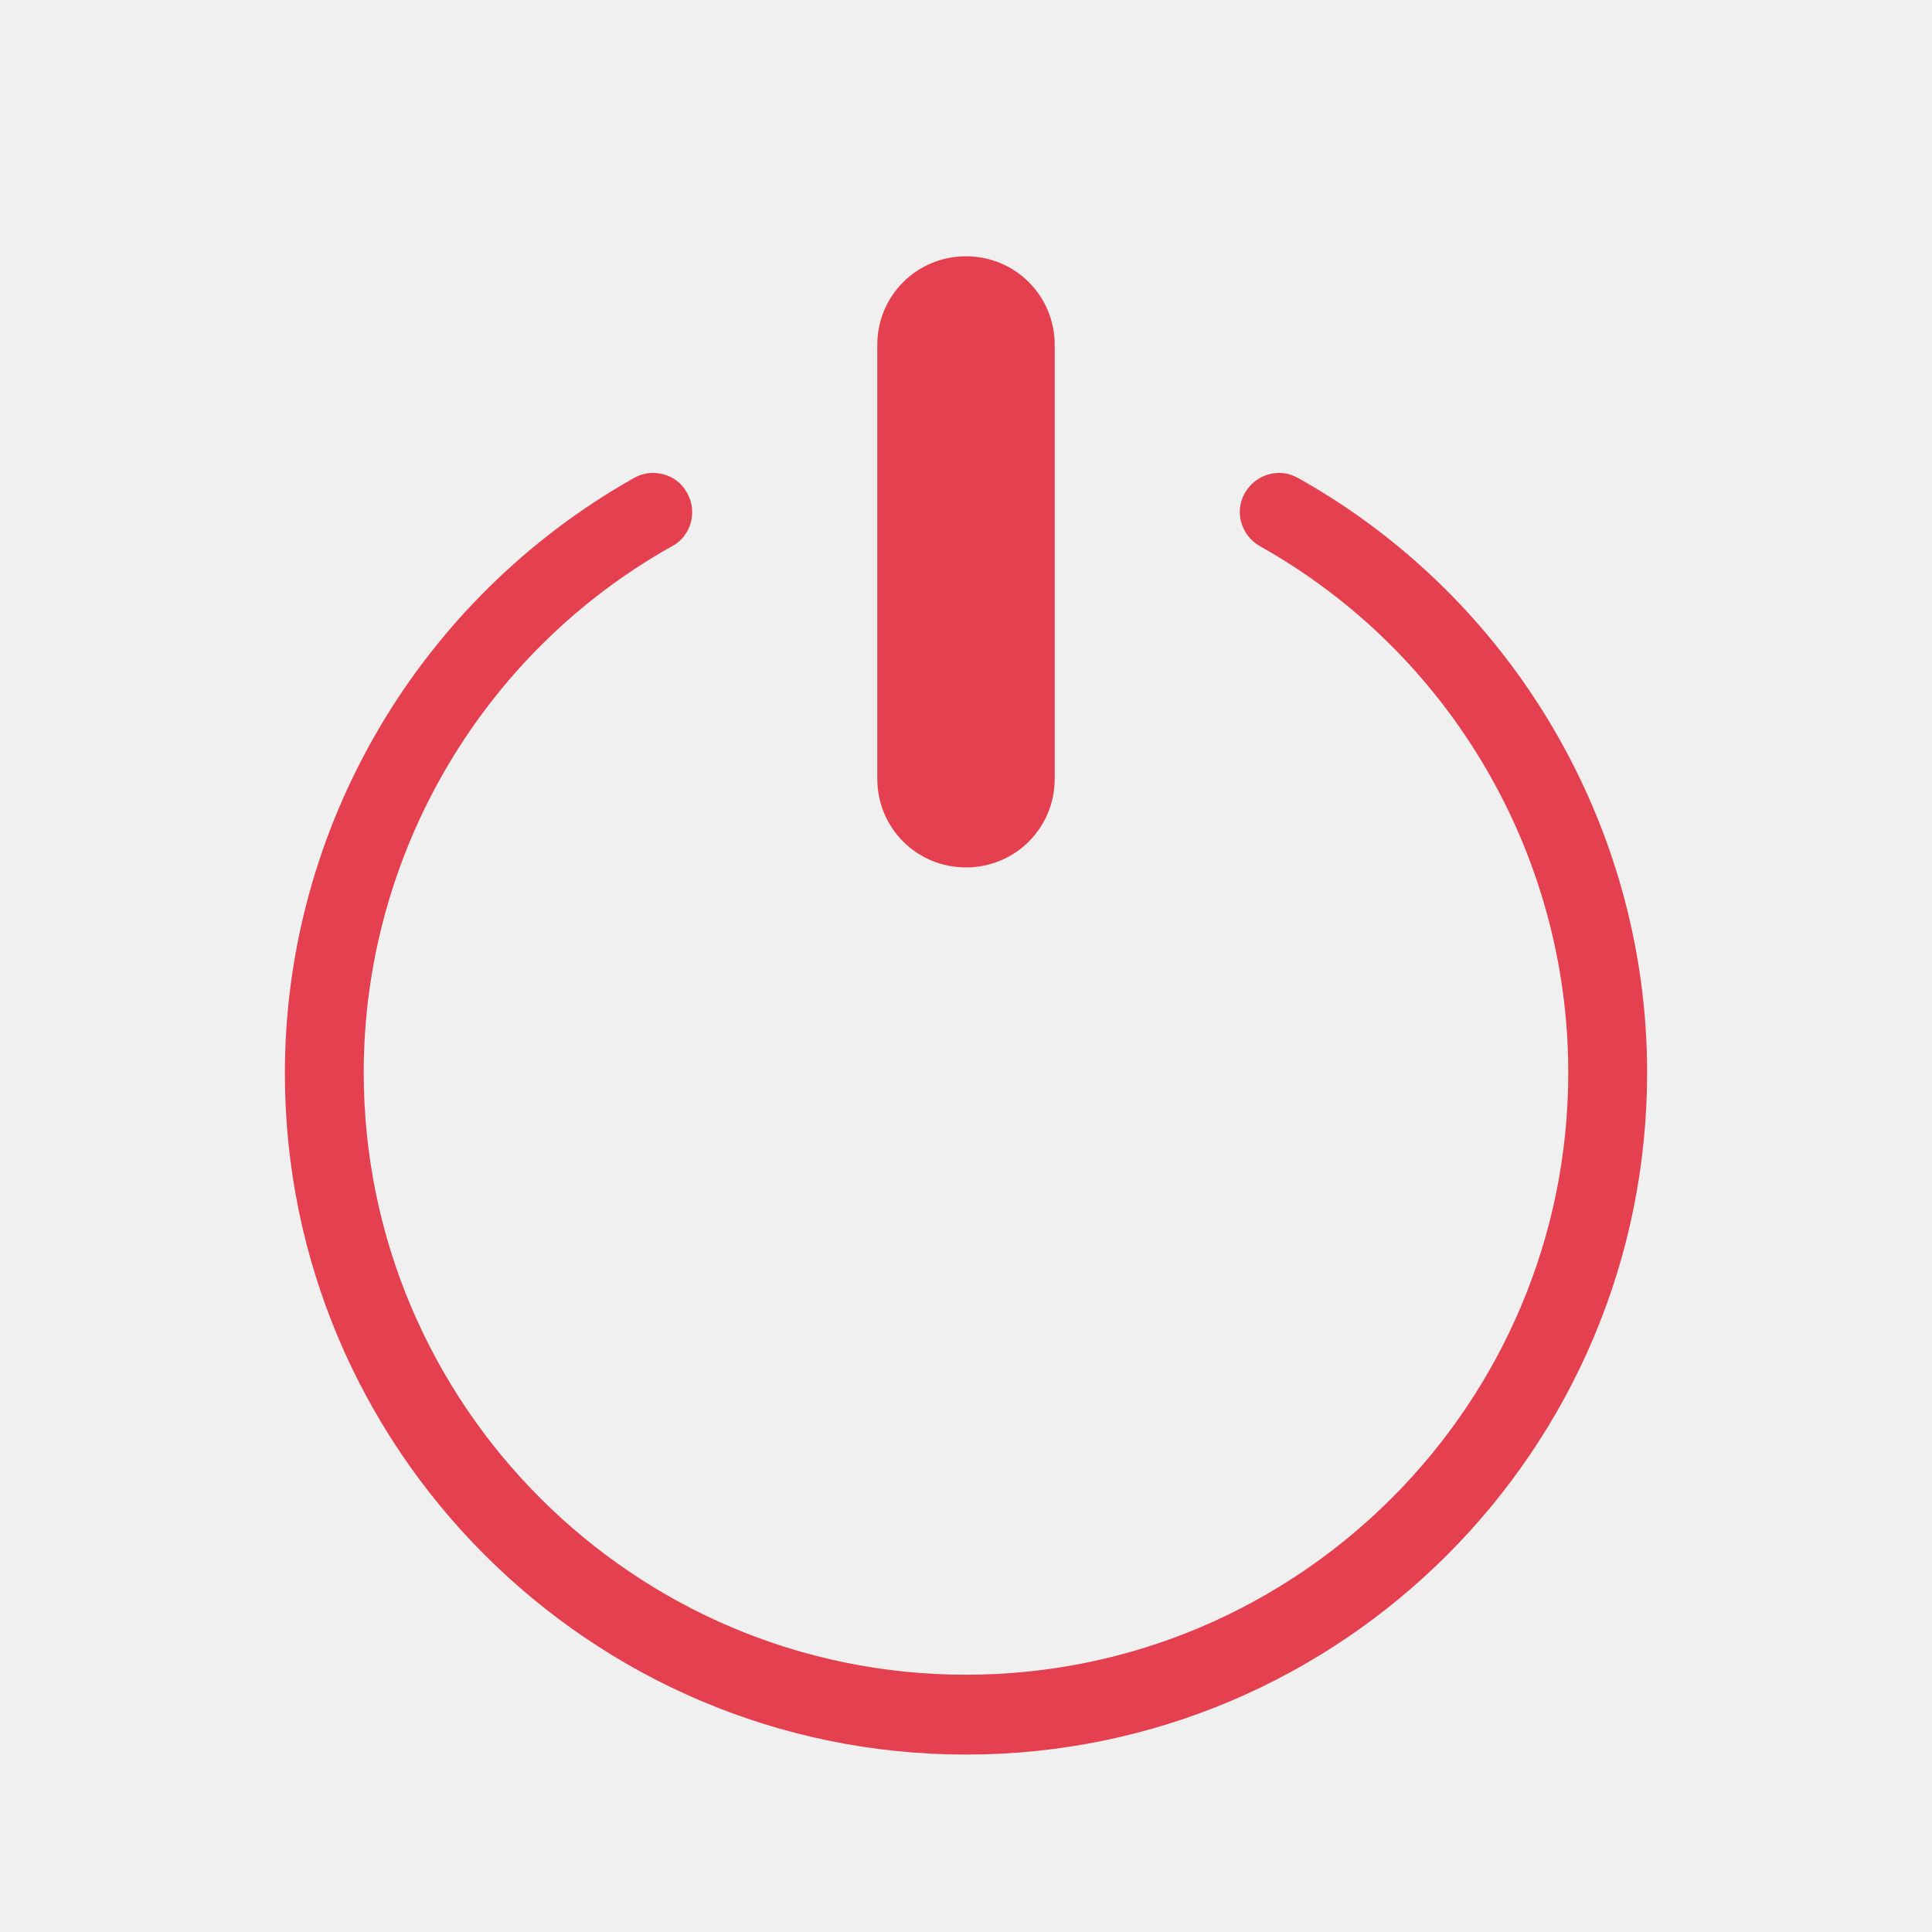
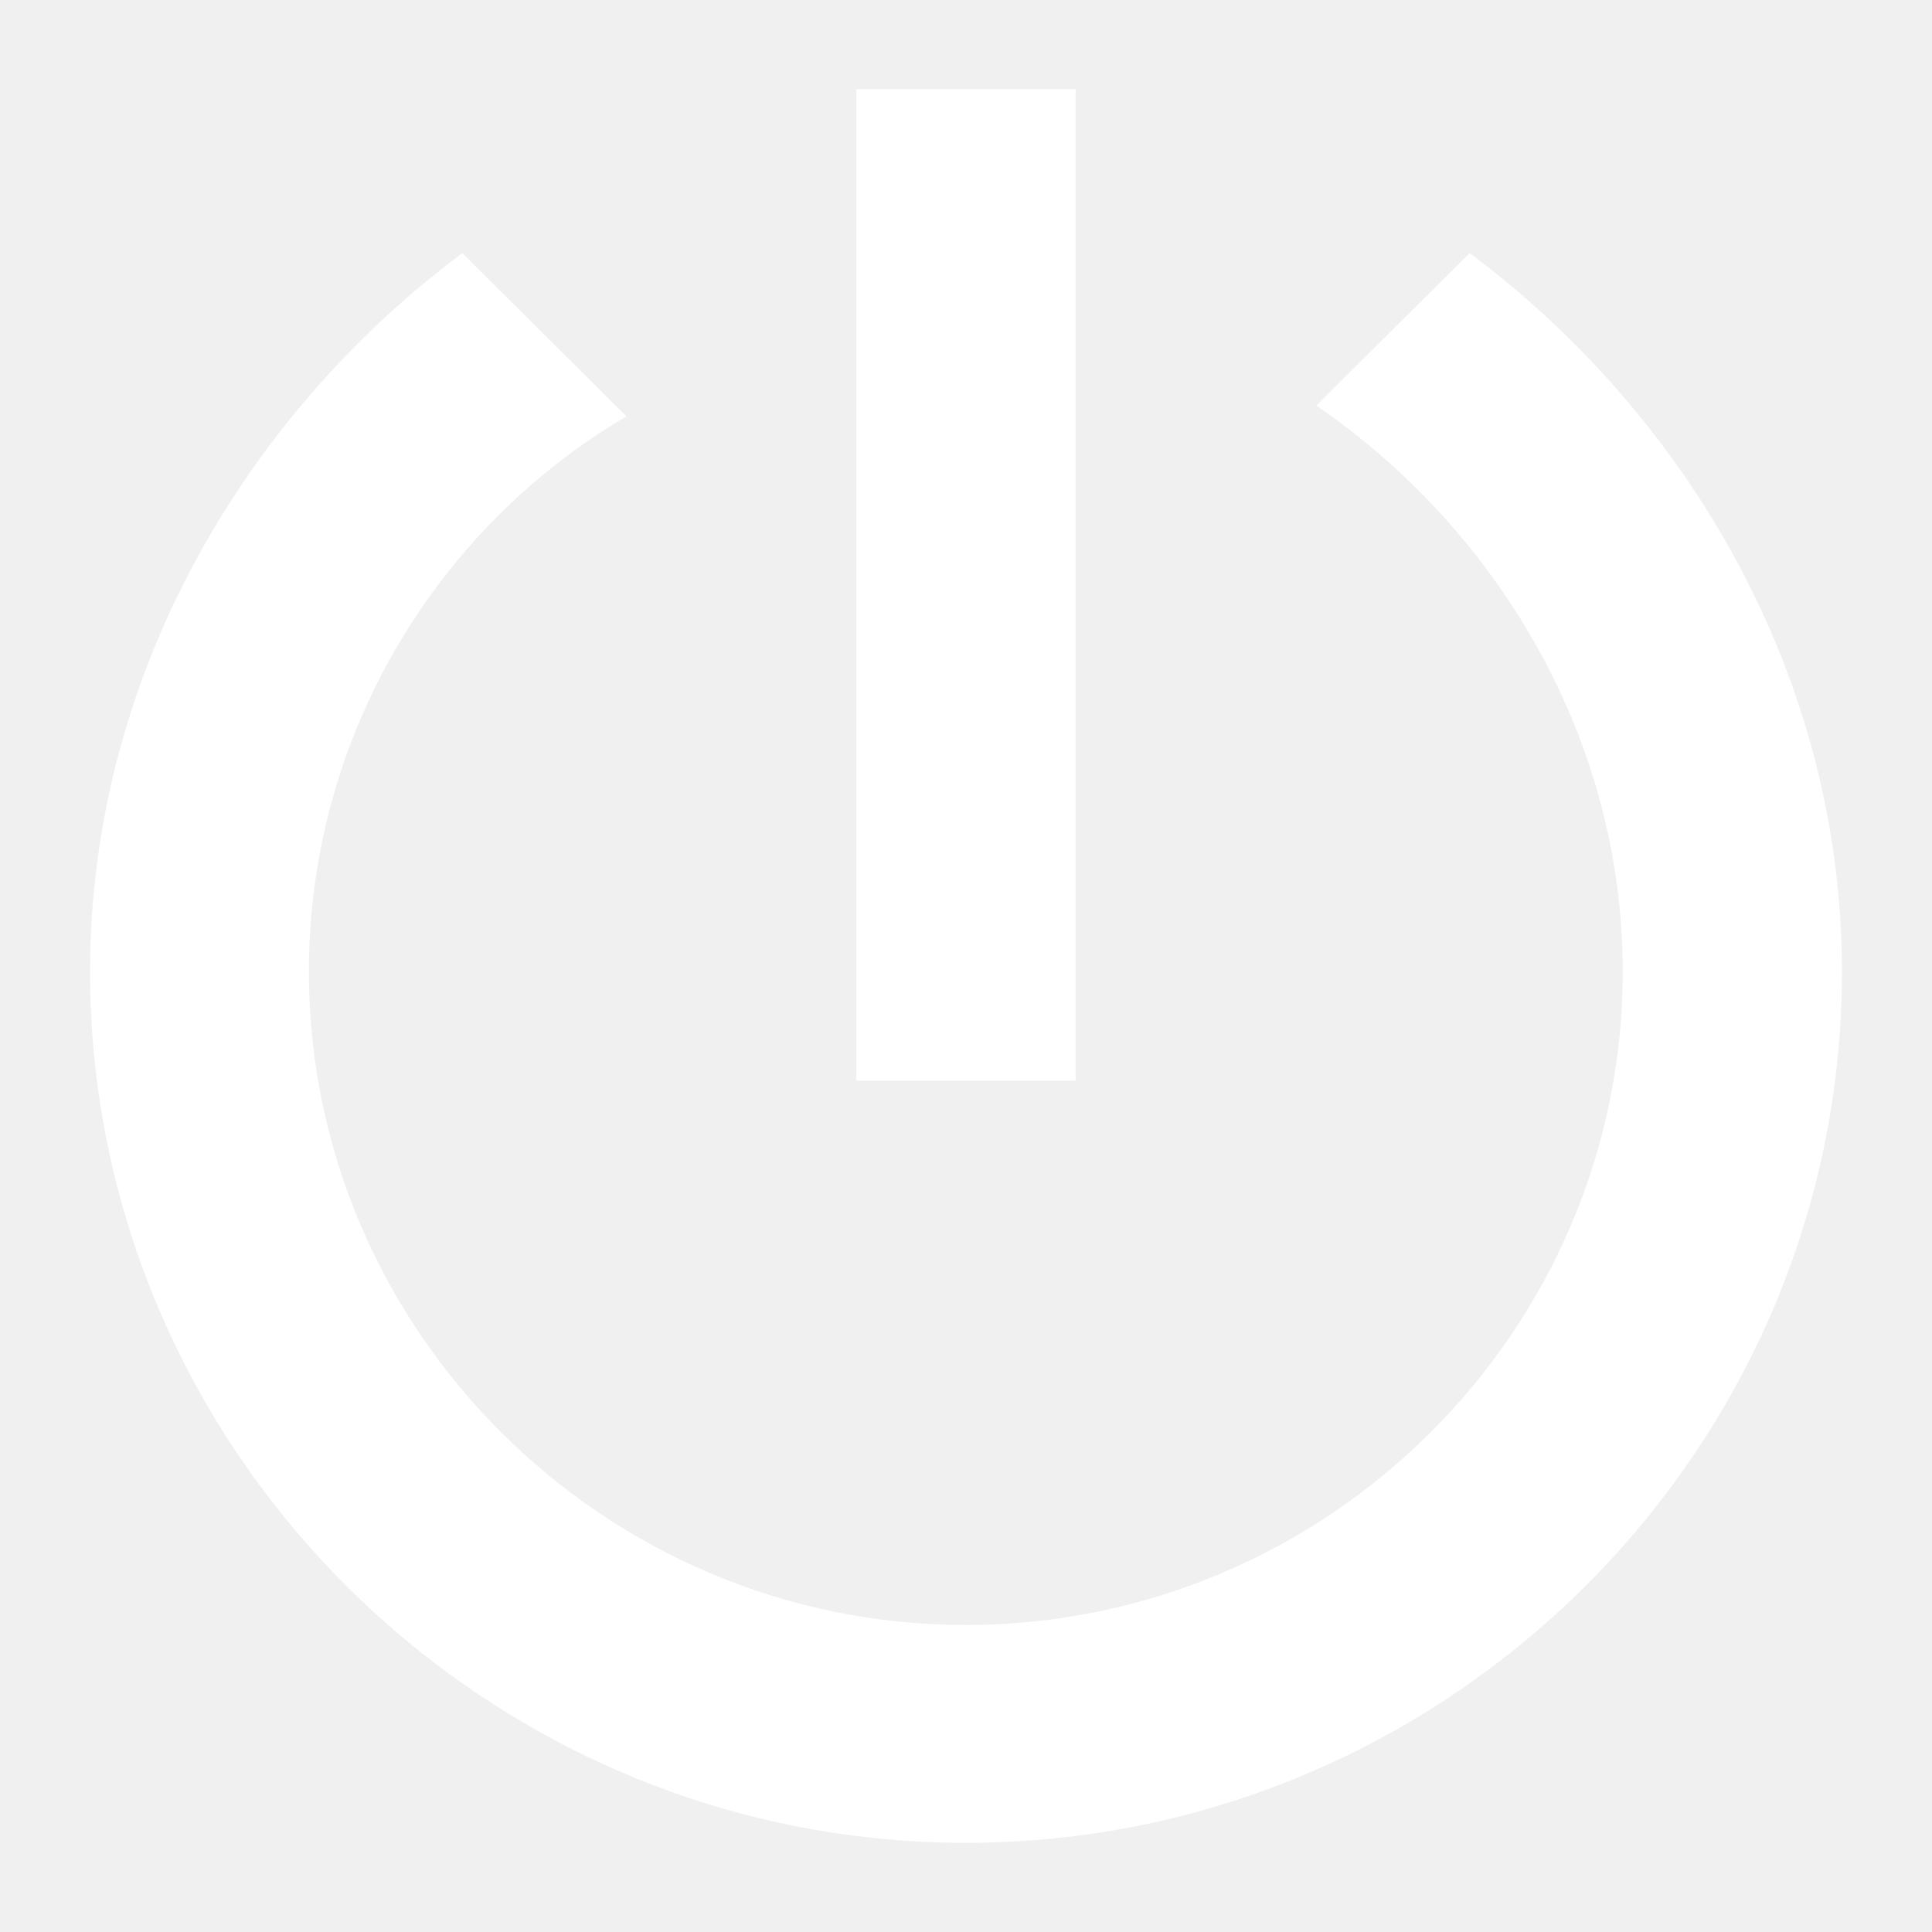
- <svg xmlns="http://www.w3.org/2000/svg" t="1742129206360" class="icon" viewBox="0 0 1024 1024" version="1.1" p-id="1489" width="200" height="200">
-   <path d="M512 929.959c-199.053 0-361.012-161.959-361.012-361.012 0-130.612 71.053-251.298 184.947-315.559 9.927-5.747 22.988-2.09 28.212 7.837 5.747 9.927 2.09 22.988-7.837 28.212-100.833 56.424-163.527 163.527-163.527 278.988 0 176.065 143.151 319.216 319.216 319.216s319.216-143.151 319.216-319.216c0-115.461-62.694-222.563-163.527-278.988-9.927-5.747-13.584-18.286-7.837-28.212 5.747-9.927 18.286-13.584 28.212-7.837 113.894 63.739 184.947 184.947 184.947 315.037 0 199.576-161.959 361.535-361.012 361.535z" fill="#E5404F" p-id="1490" />
-   <path d="M512 135.837c-26.122 0-47.02 20.898-47.02 47.02v229.878c0 26.122 20.898 47.02 47.02 47.02s47.02-20.898 47.02-47.02V182.857c0-26.122-20.898-47.02-47.02-47.02z" fill="#E5404F" p-id="1491" />
+ <svg xmlns="http://www.w3.org/2000/svg" t="1745128088846" class="icon" viewBox="0 0 1024 1024" version="1.1" p-id="2634" width="144" height="144">
+   <path d="M570.107 47.258H453.903v525.522h116.198V47.258z m208.86 86.886L697.651 214.938c92.872 63.457 162.427 173.143 162.427 300.052 0 190.479-156.544 346.286-348.175 346.286-191.427 0-348.175-155.807-348.175-346.286 0-126.909 69.76-236.595 168.31-294.277L245.043 134.144C129.055 220.713 47.734 359.188 47.734 514.99c0 254.039 209.075 461.752 464.164 461.752 255.299 0 464.369-207.708 464.369-461.752 0.005-155.802-81.311-294.277-197.299-380.846z" fill="#ffffff" p-id="2635" />
</svg>
